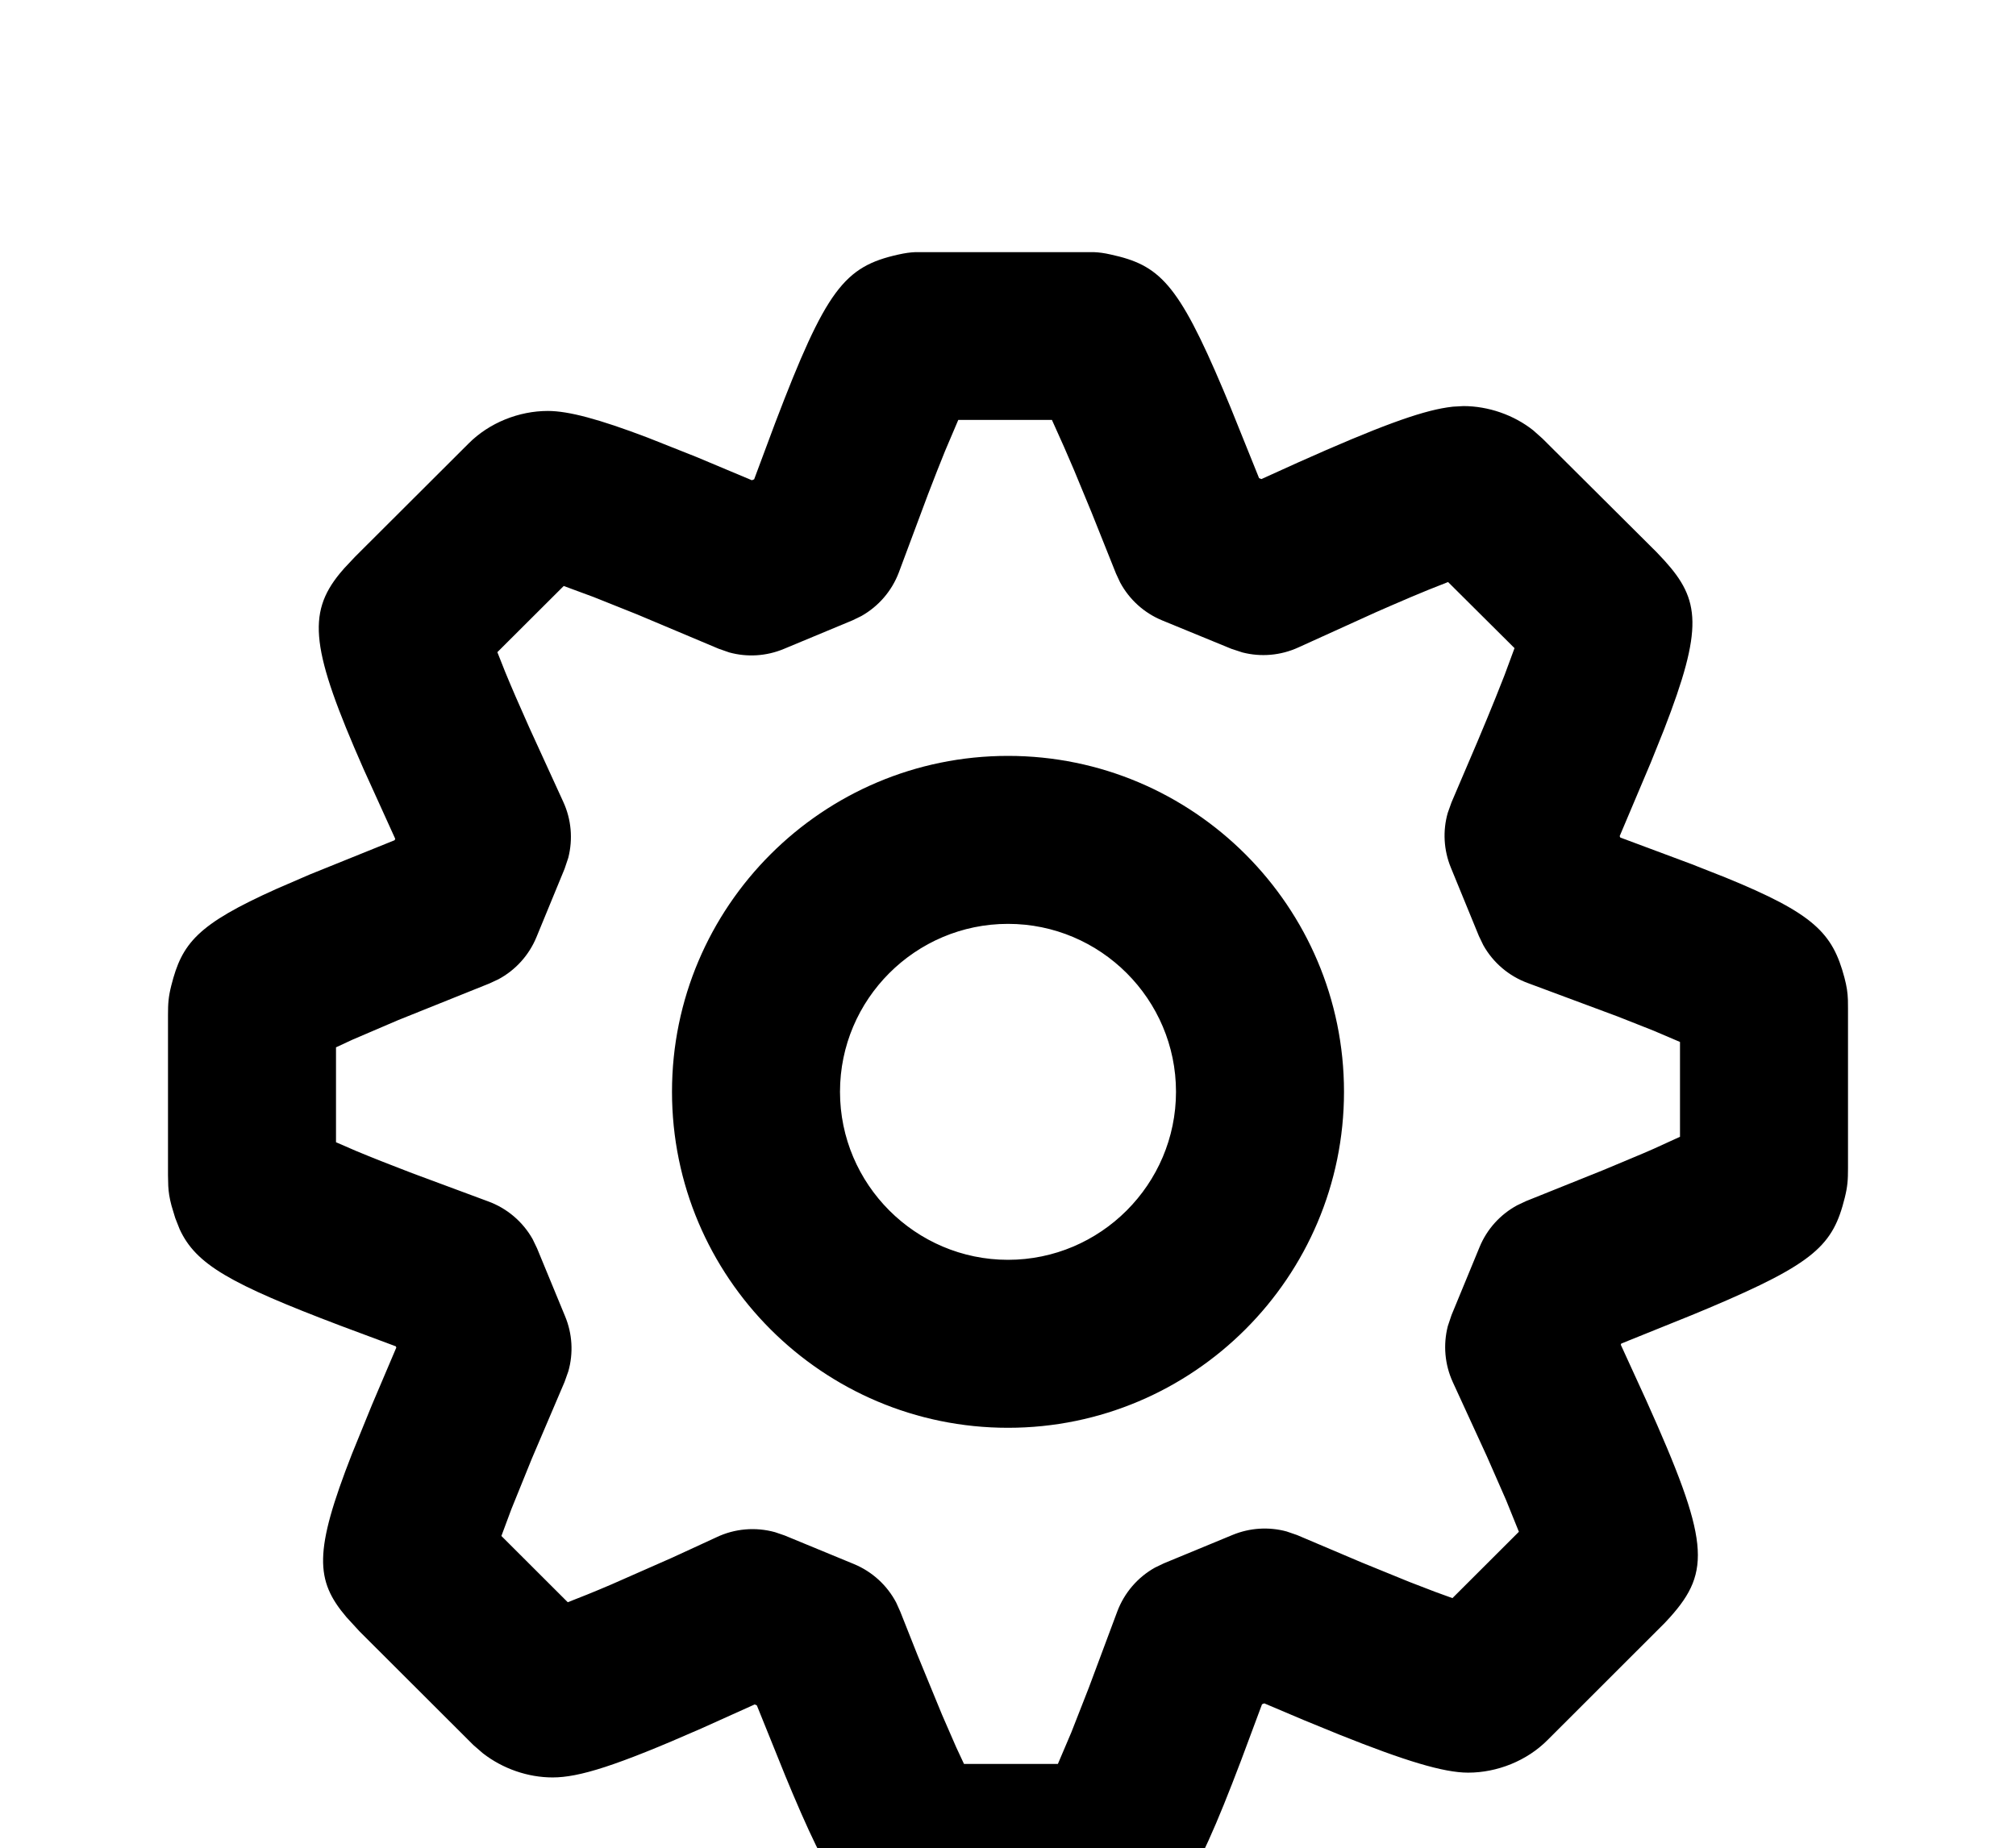
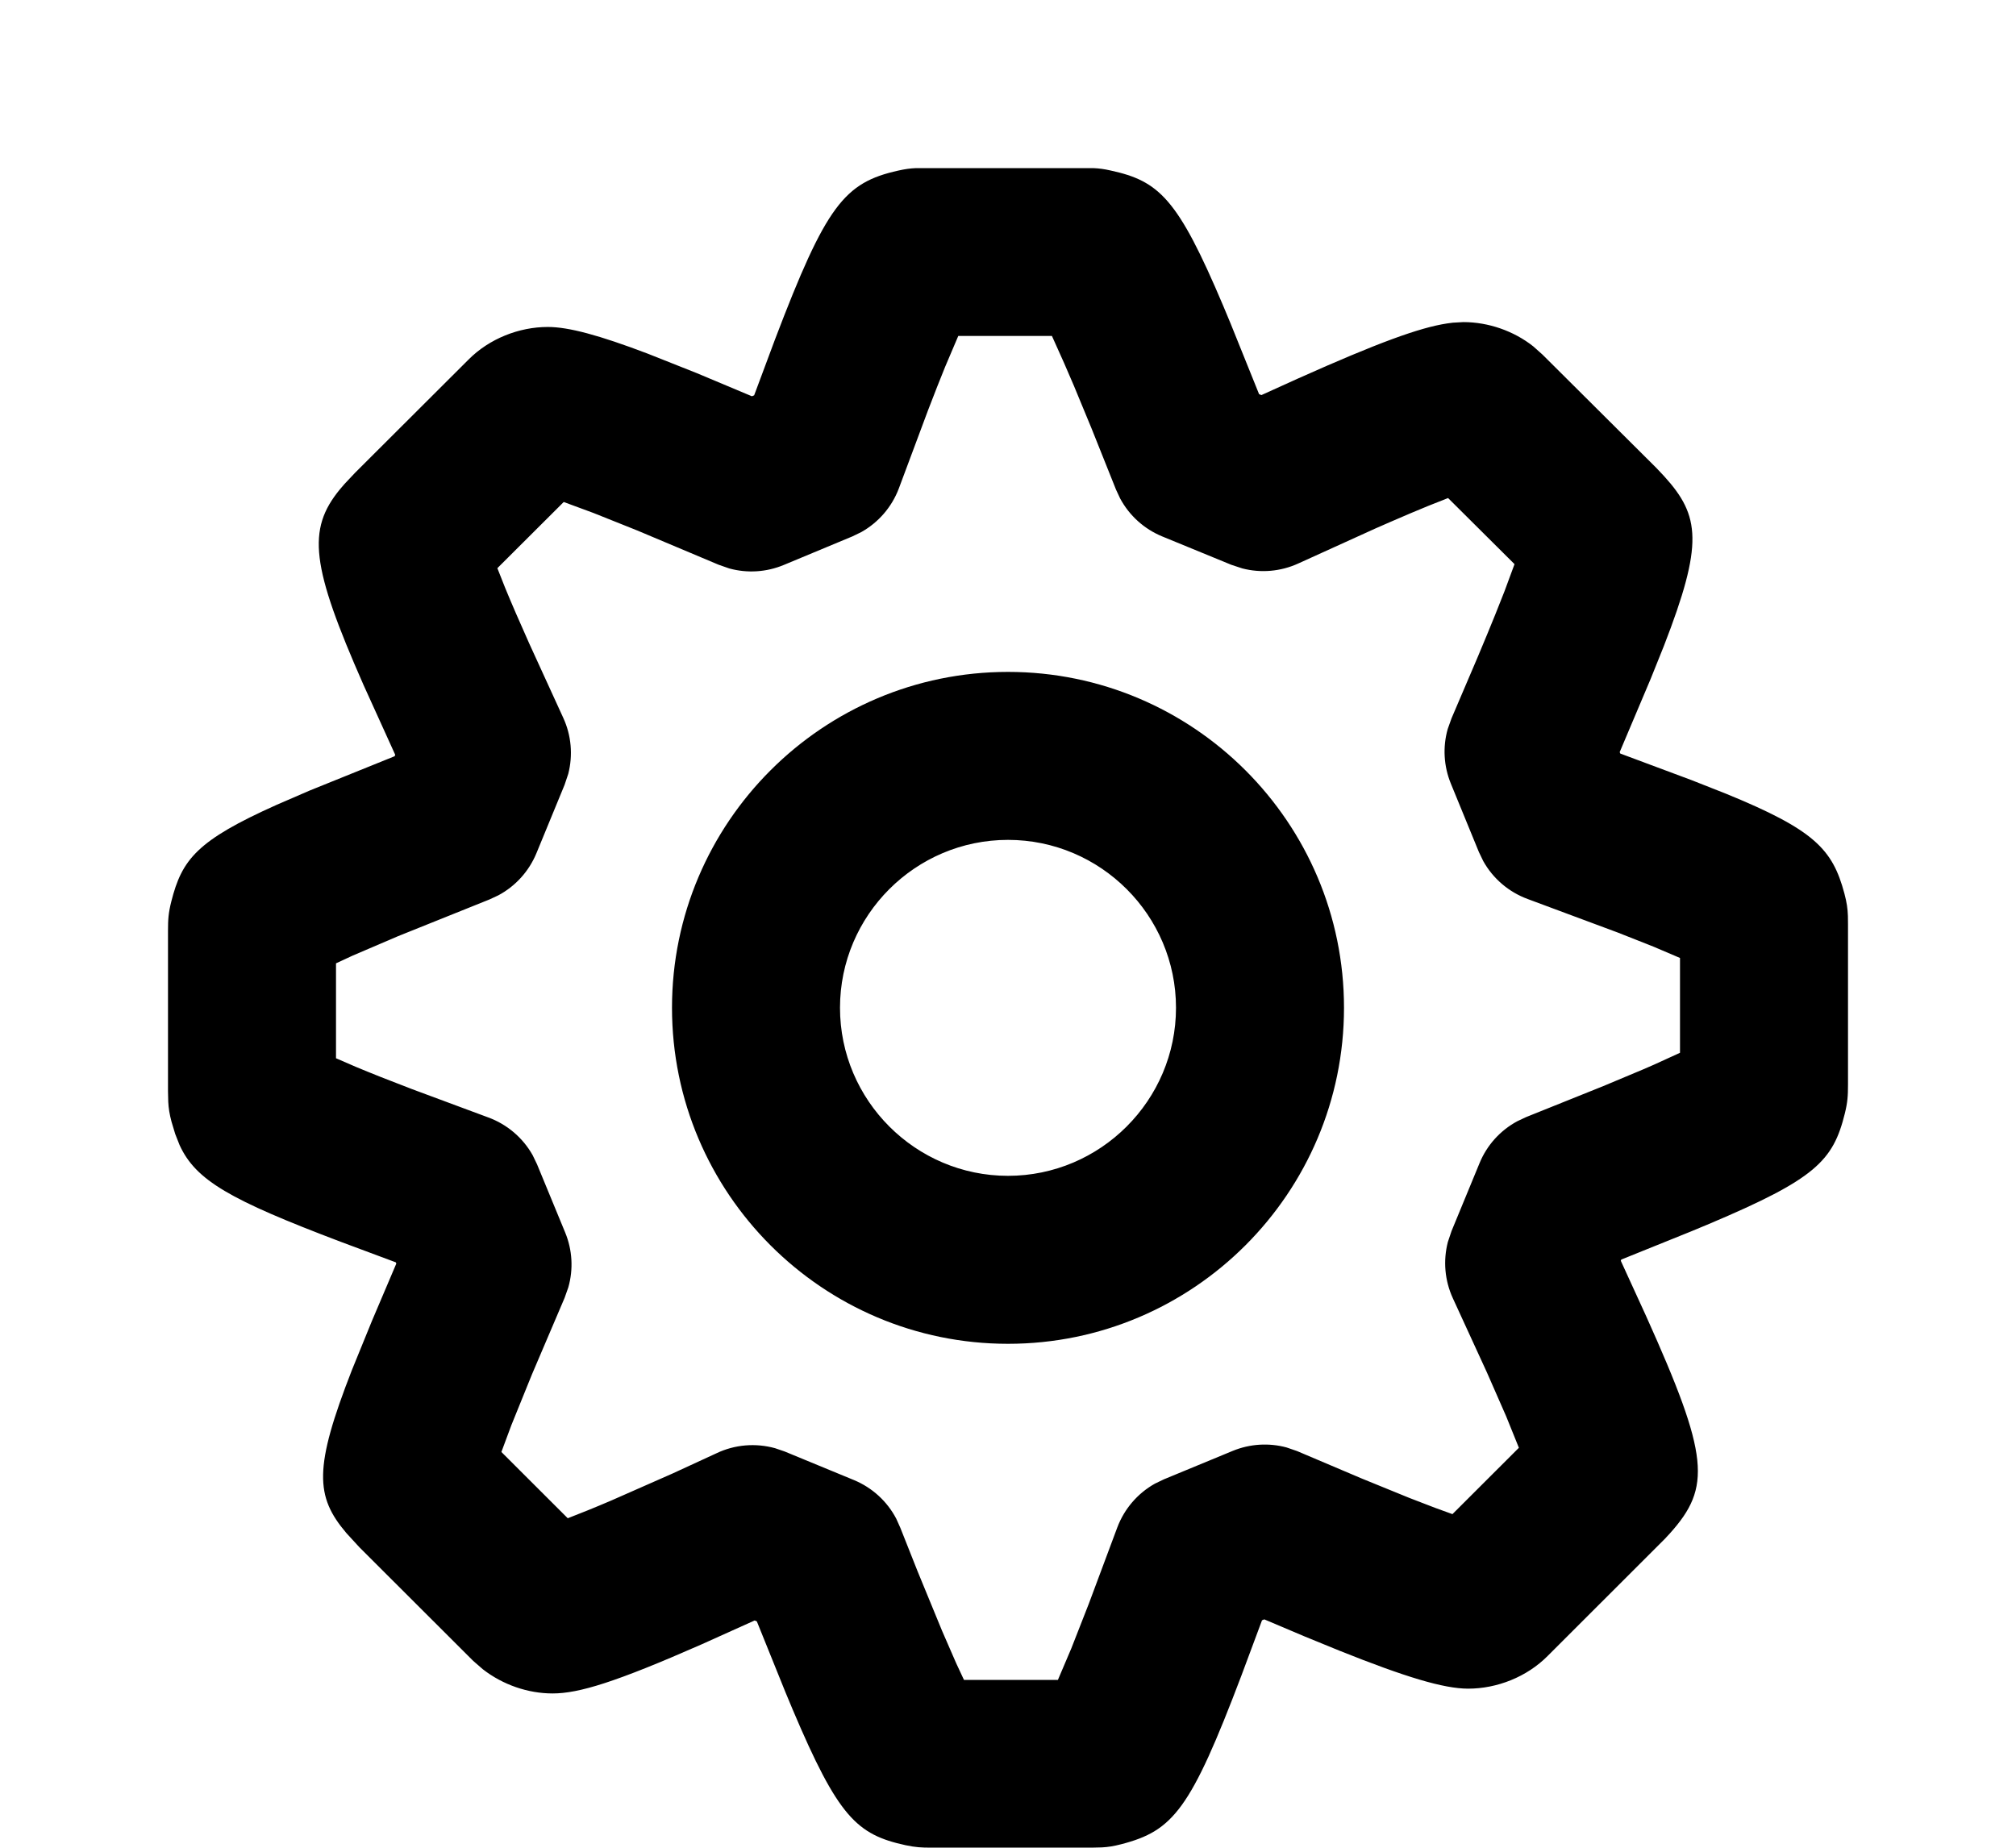
- <svg xmlns="http://www.w3.org/2000/svg" height="22" viewBox="0 -1 24 22" width="24">
+ <svg xmlns="http://www.w3.org/2000/svg" height="22" viewBox="0 0 24 22" width="24">
  <path d="m10.898 2.002h2.123c.064.003.121.01.2.028.58.126.801.335 1.341 1.611l.088.211.339.841.028.011.437-.198c.953-.426 1.444-.605 1.774-.655l.068-.009.125-.007c.297 0 .6.105.832.289l.11.098 1.357 1.351.094.1c.426.47.466.802-.005 2.016l-.157.391-.37.875.007.017.847.316.408.161c1.055.431 1.272.661 1.413 1.189.028.106.039.179.042.269l.001.098v1.908c0 .136-.005.212-.038.346-.14.564-.349.778-1.617 1.314l-.209.087-.835.337-.006.014.302.66c.751 1.669.777 2.035.284 2.585l-.062.067-1.393 1.392c-.249.252-.605.391-.948.391-.292 0-.75-.139-1.532-.452l-.418-.171-.477-.202-.027.011-.246.66c-.603 1.589-.81 1.846-1.429 2.006-.092.024-.157.034-.231.038l-.123.003h-1.909c-.119 0-.186-.004-.305-.029-.58-.126-.802-.335-1.343-1.612l-.088-.211-.34-.842-.026-.011-.635.286c-1.016.447-1.456.583-1.77.583-.294 0-.593-.103-.831-.288l-.114-.099-1.355-1.353-.155-.169c-.372-.437-.39-.776.066-1.943l.238-.584.29-.682-.006-.015-.657-.245c-1.318-.5-1.724-.73-1.917-1.151l-.052-.132-.044-.146c-.025-.094-.035-.161-.039-.237l-.003-.126v-1.909c0-.137.005-.214.039-.349.127-.504.307-.728 1.256-1.153l.393-.17 1.01-.408.007-.017-.378-.833c-.623-1.415-.675-1.846-.281-2.327l.054-.063.127-.135 1.35-1.347c.247-.249.601-.389.945-.389.246 0 .608.097 1.187.317l.582.231.66.277.027-.011.248-.665c.609-1.6.826-1.868 1.468-2.011.081-.018.139-.026.204-.029zm1.625 1.998h-1.115l-.157.369c-.06.147-.127.318-.203.516l-.348.932c-.084.221-.242.403-.446.518l-.105.051-.819.341c-.207.086-.435.1-.649.041l-.126-.044-.969-.408-.523-.209-.352-.13-.79.788.093.235c.036.088.078.187.126.298l.161.365.404.883c.097.21.117.446.06.668l-.044.131-.335.814c-.089.215-.249.392-.453.501l-.105.049-1.088.437-.544.233-.196.091v1.13l.235.102c.089.037.189.078.3.122l.371.144.902.335c.227.082.416.243.533.451l.052.108.335.812c.086.208.099.438.038.653l-.045.127-.389.912-.244.602-.119.32.79.789.235-.093c.087-.035.182-.075.285-.119l.726-.32.523-.241c.219-.105.467-.125.699-.061l.114.039.824.34c.218.09.397.254.505.461l.048.107.205.517.292.71.169.388.092.197h1.118l.16-.376.208-.531.339-.908c.084-.223.243-.407.448-.522l.106-.051.82-.339c.204-.084.43-.098.641-.041l.125.043.773.328.564.23.309.119.204.074.791-.79-.152-.376-.229-.522-.405-.882c-.097-.211-.117-.447-.06-.669l.044-.131.334-.81c.088-.214.247-.389.449-.498l.104-.049.921-.37.47-.197.129-.056.313-.143v-1.129l-.314-.134-.425-.168-1.072-.399c-.227-.083-.415-.244-.531-.452l-.052-.108-.334-.815c-.085-.208-.098-.437-.037-.651l.045-.126.31-.726c.081-.192.151-.362.212-.513l.109-.275.119-.322-.791-.787-.235.093c-.13.053-.279.116-.449.19l-.176.077-.923.419c-.21.096-.445.116-.666.059l-.131-.043-.823-.338c-.216-.089-.392-.249-.501-.452l-.049-.105-.291-.728-.211-.51-.117-.271zm-.523 4c2.206 0 4 1.793 4 3.999 0 2.206-1.794 4.001-4 4.001-2.207 0-4-1.794-4-4.001 0-2.206 1.794-3.999 4-3.999zm0 2c-1.102 0-2.0.898-2 1.999 0 1.102.899 2.001 2 2.001 1.101 0 2-.899 2-2.001 0-1.101-.898-1.999-2-1.999z" fill-rule="evenodd" />
</svg>
